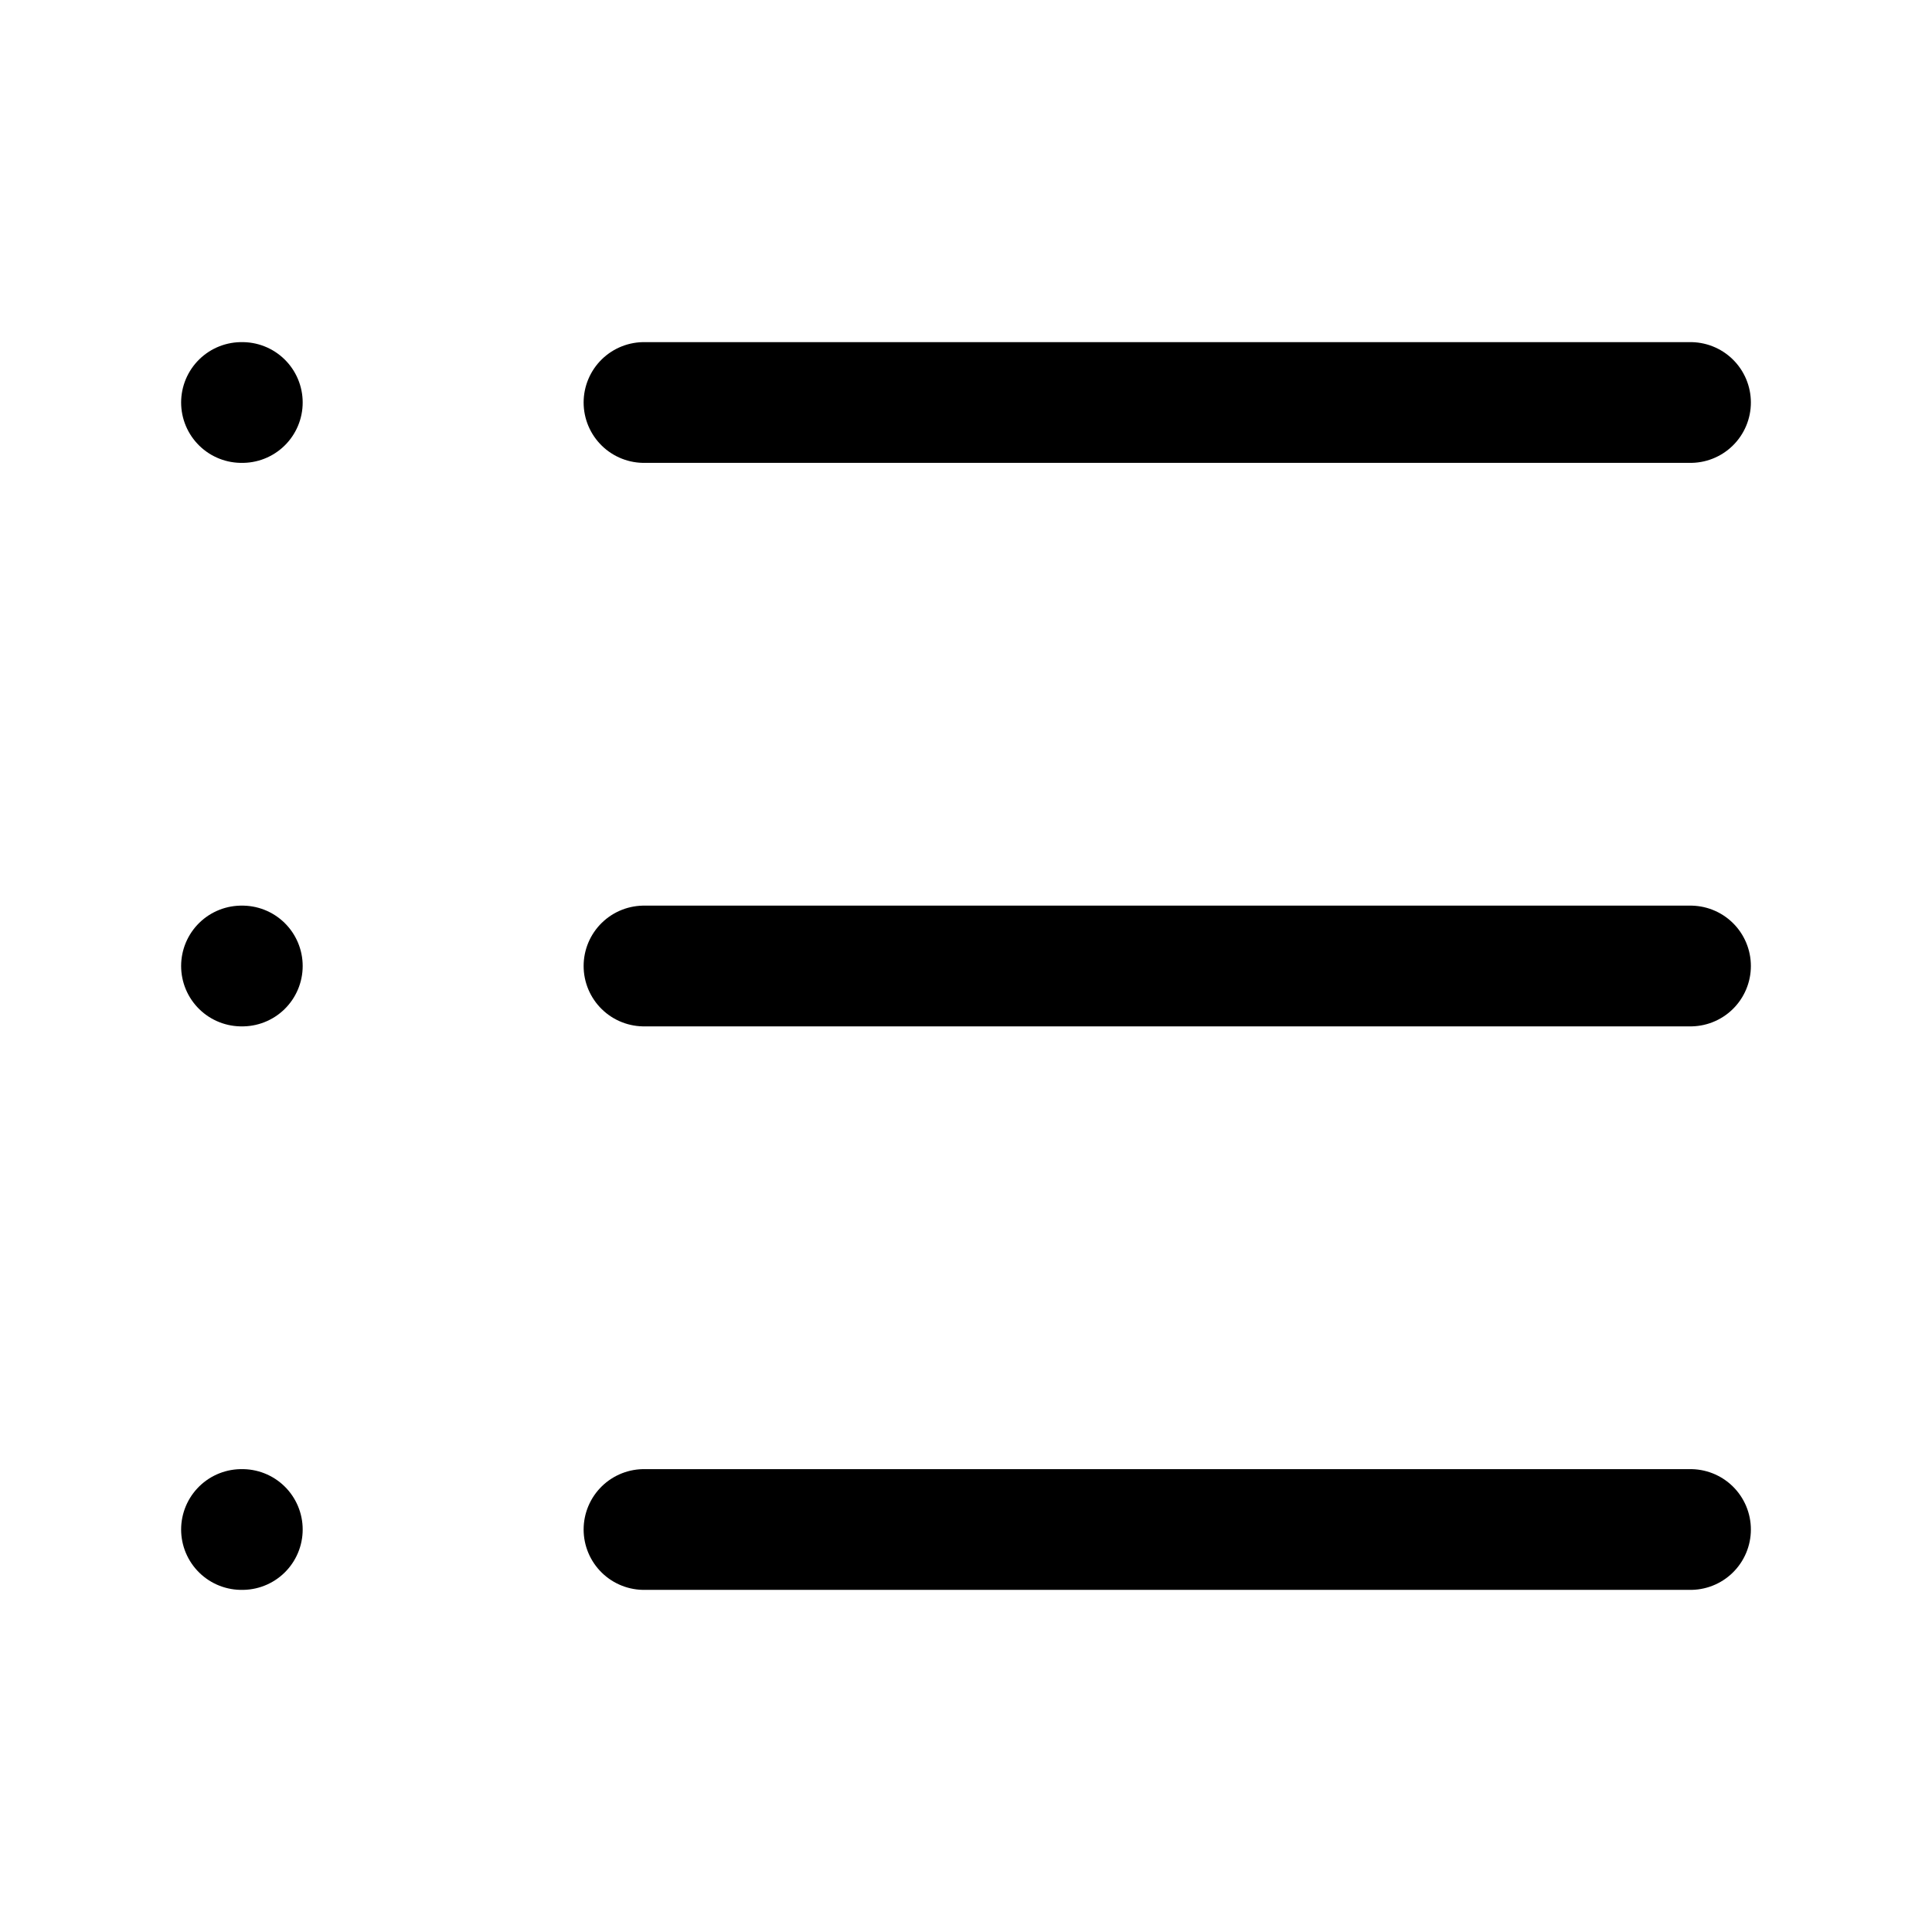
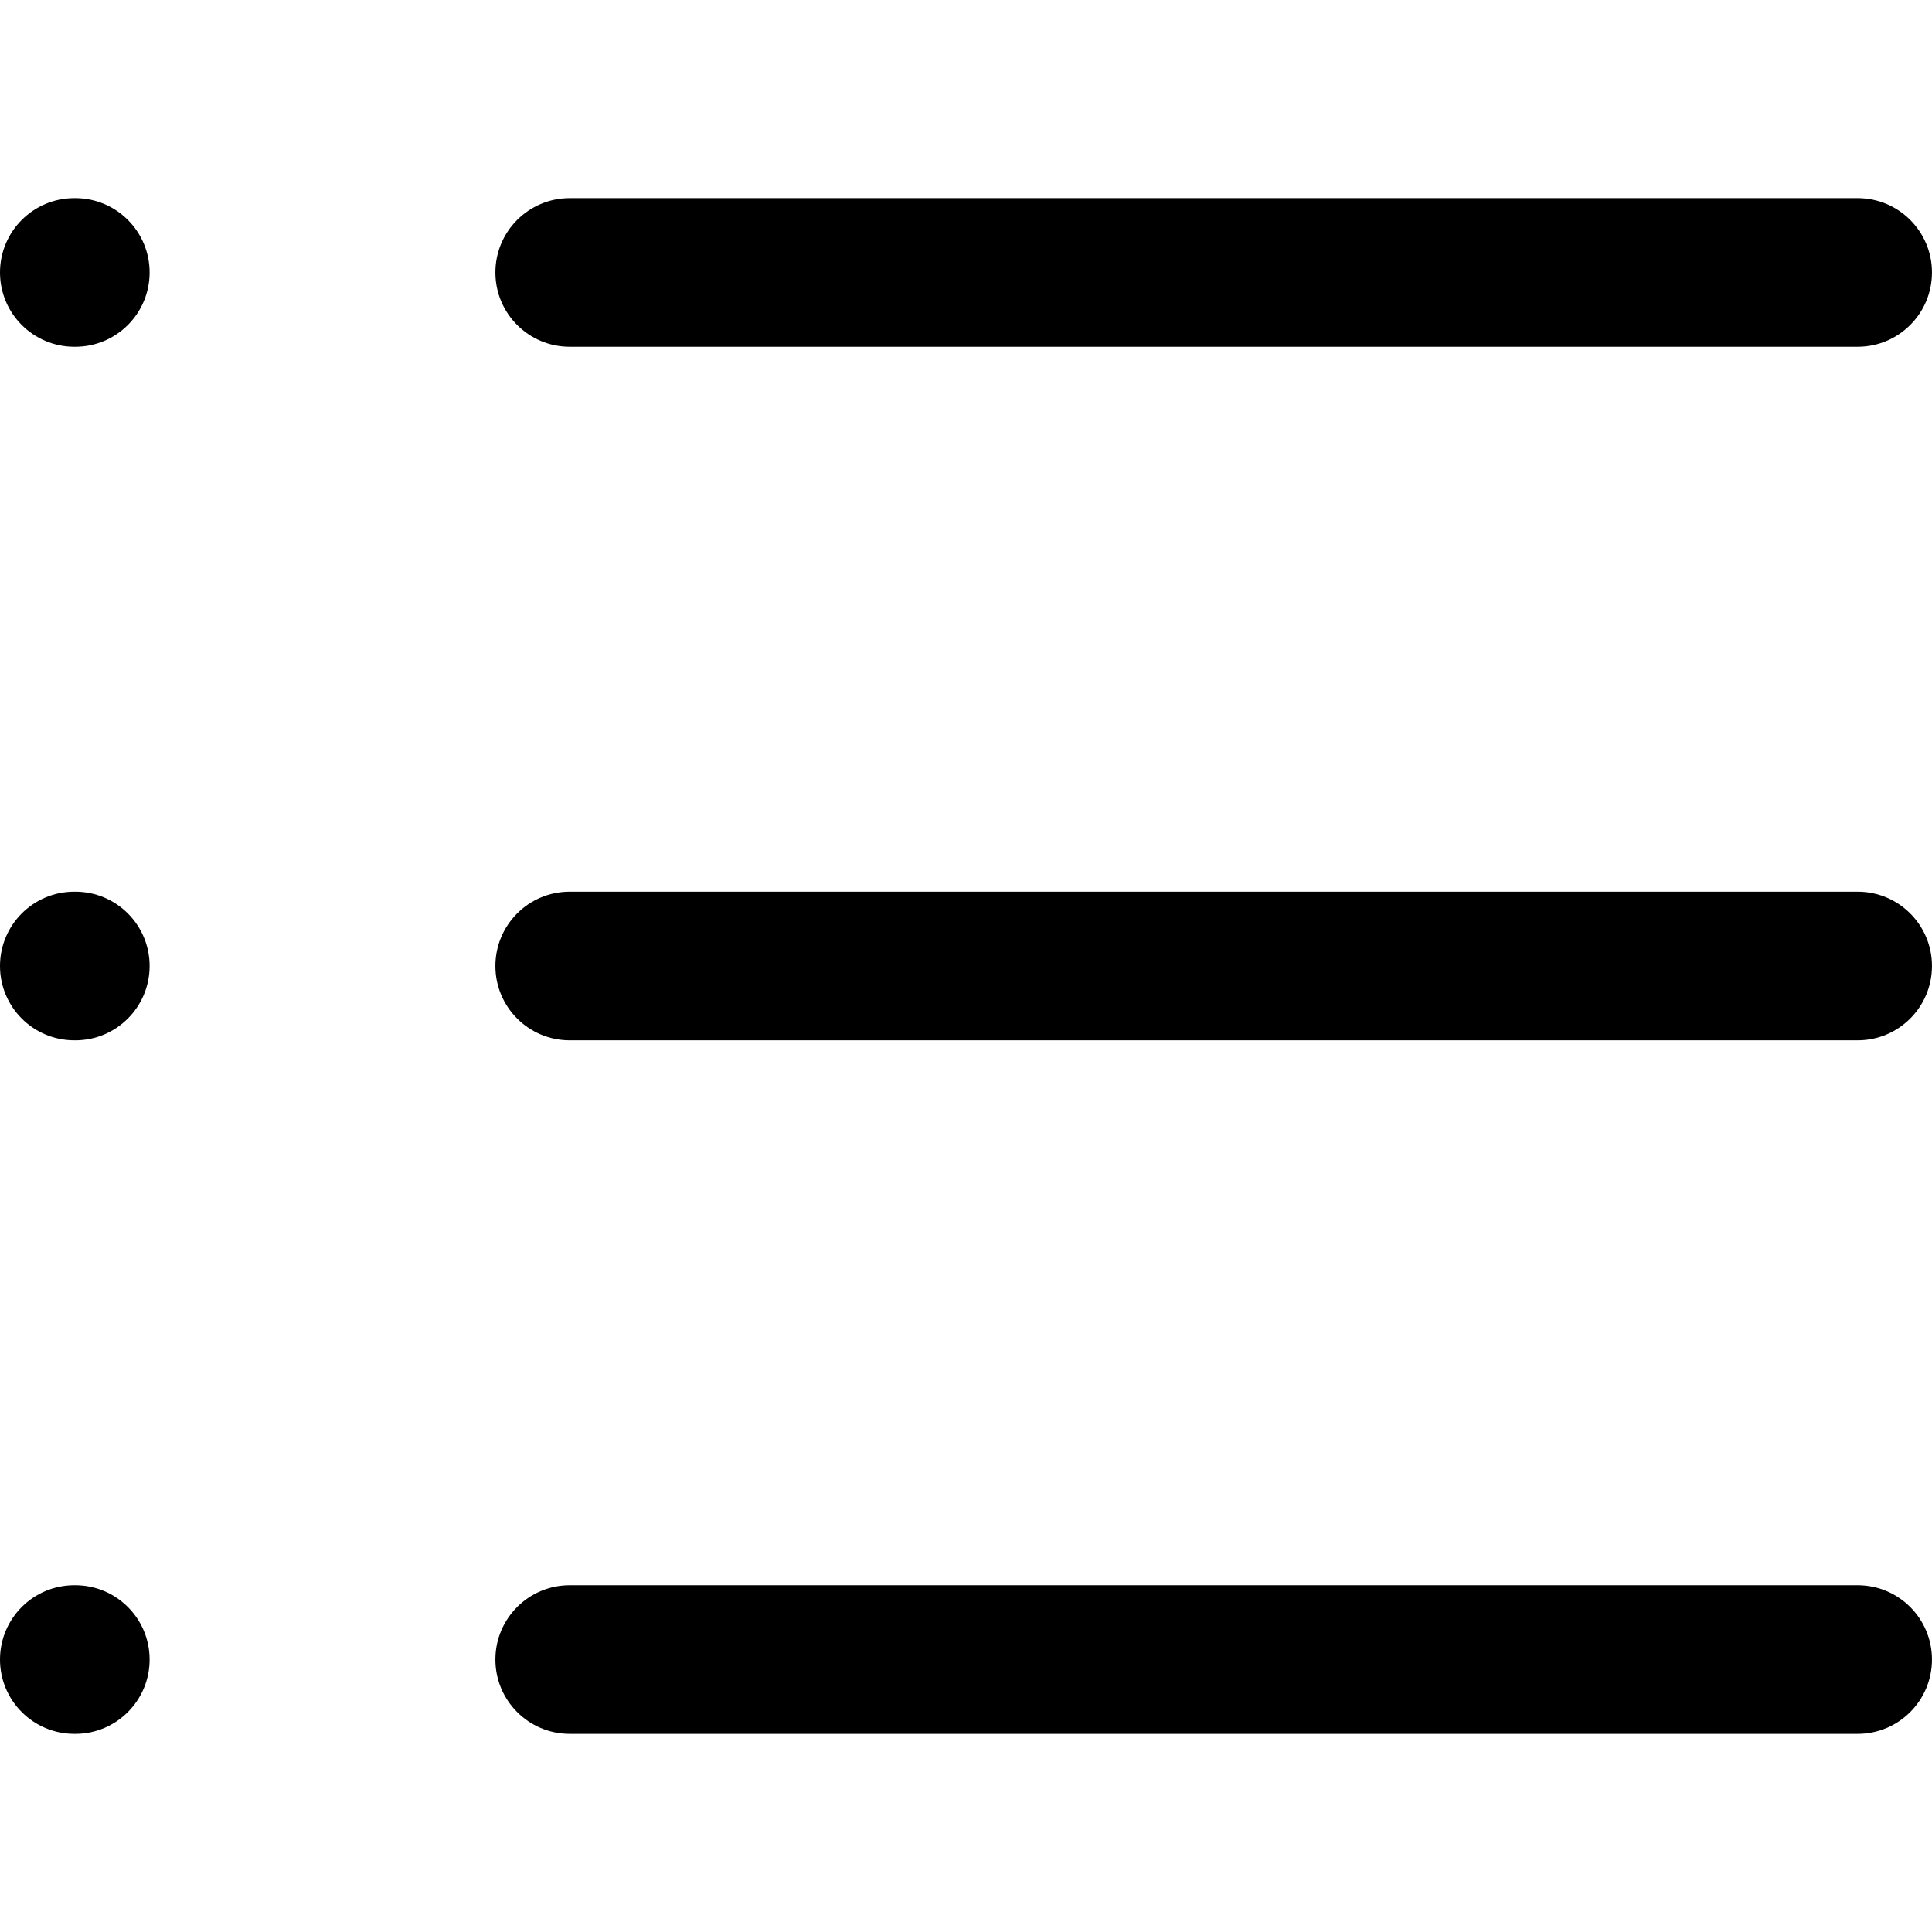
- <svg xmlns="http://www.w3.org/2000/svg" width="16" height="16" viewBox="0 0 24 24" fill="none" stroke="currentColor" stroke-width="1.5" stroke-linecap="round" stroke-linejoin="round" class="lucide lucide-list-icon lucide-list">
-   <path d="M3 5h.01" />
-   <path d="M3 12h.01" />
-   <path d="M3 19h.01" />
-   <path d="M8 5h13" />
-   <path d="M8 12h13" />
-   <path d="M8 19h13" />
+ <svg xmlns="http://www.w3.org/2000/svg" class="lucide lucide-list-icon lucide-list" width="16" height="16" fill="none" stroke="currentColor" stroke-linecap="round" stroke-linejoin="round" stroke-width="1.5" version="1.1" viewBox="0 0 2048 2048">
+   <g fill="#000" stroke="none">
+     <path d="m78.77 210.05a78.77 78.77 0 0 0-78.77 78.77 78.77 78.77 0 0 0 78.77 78.77h1.051a78.77 78.77 0 0 0 78.77-78.77 78.77 78.77 0 0 0-78.77-78.77z" stop-color="#000000" />
+     <path d="m78.77 945.23a78.77 78.77 0 0 0-78.77 78.77 78.77 78.77 0 0 0 78.77 78.77h1.051a78.77 78.77 0 0 0 78.77-78.77 78.77 78.77 0 0 0-78.77-78.77z" stop-color="#000000" />
+     <path d="m78.77 1680.4a78.77 78.77 0 0 0-78.77 78.77 78.77 78.77 0 0 0 78.77 78.77h1.051a78.77 78.77 0 0 0 78.77-78.77 78.77 78.77 0 0 0-78.77-78.77z" stop-color="#000000" />
+     <path d="m603.9 210.05a78.77 78.77 0 0 0-78.77 78.77 78.77 78.77 0 0 0 78.77 78.77h1365.3a78.77 78.77 0 0 0 78.77-78.77 78.77 78.77 0 0 0-78.77-78.77z" stop-color="#000000" />
+     <path d="m603.9 945.23a78.77 78.77 0 0 0-78.77 78.77 78.77 78.77 0 0 0 78.77 78.77h1365.3a78.77 78.77 0 0 0 78.77-78.77 78.77 78.77 0 0 0-78.77-78.77z" stop-color="#000000" />
+     <path d="m603.9 1680.4a78.77 78.77 0 0 0-78.77 78.77 78.77 78.77 0 0 0 78.77 78.77h1365.3a78.77 78.77 0 0 0 78.77-78.77 78.77 78.77 0 0 0-78.77-78.77z" stop-color="#000000" />
+   </g>
</svg>
